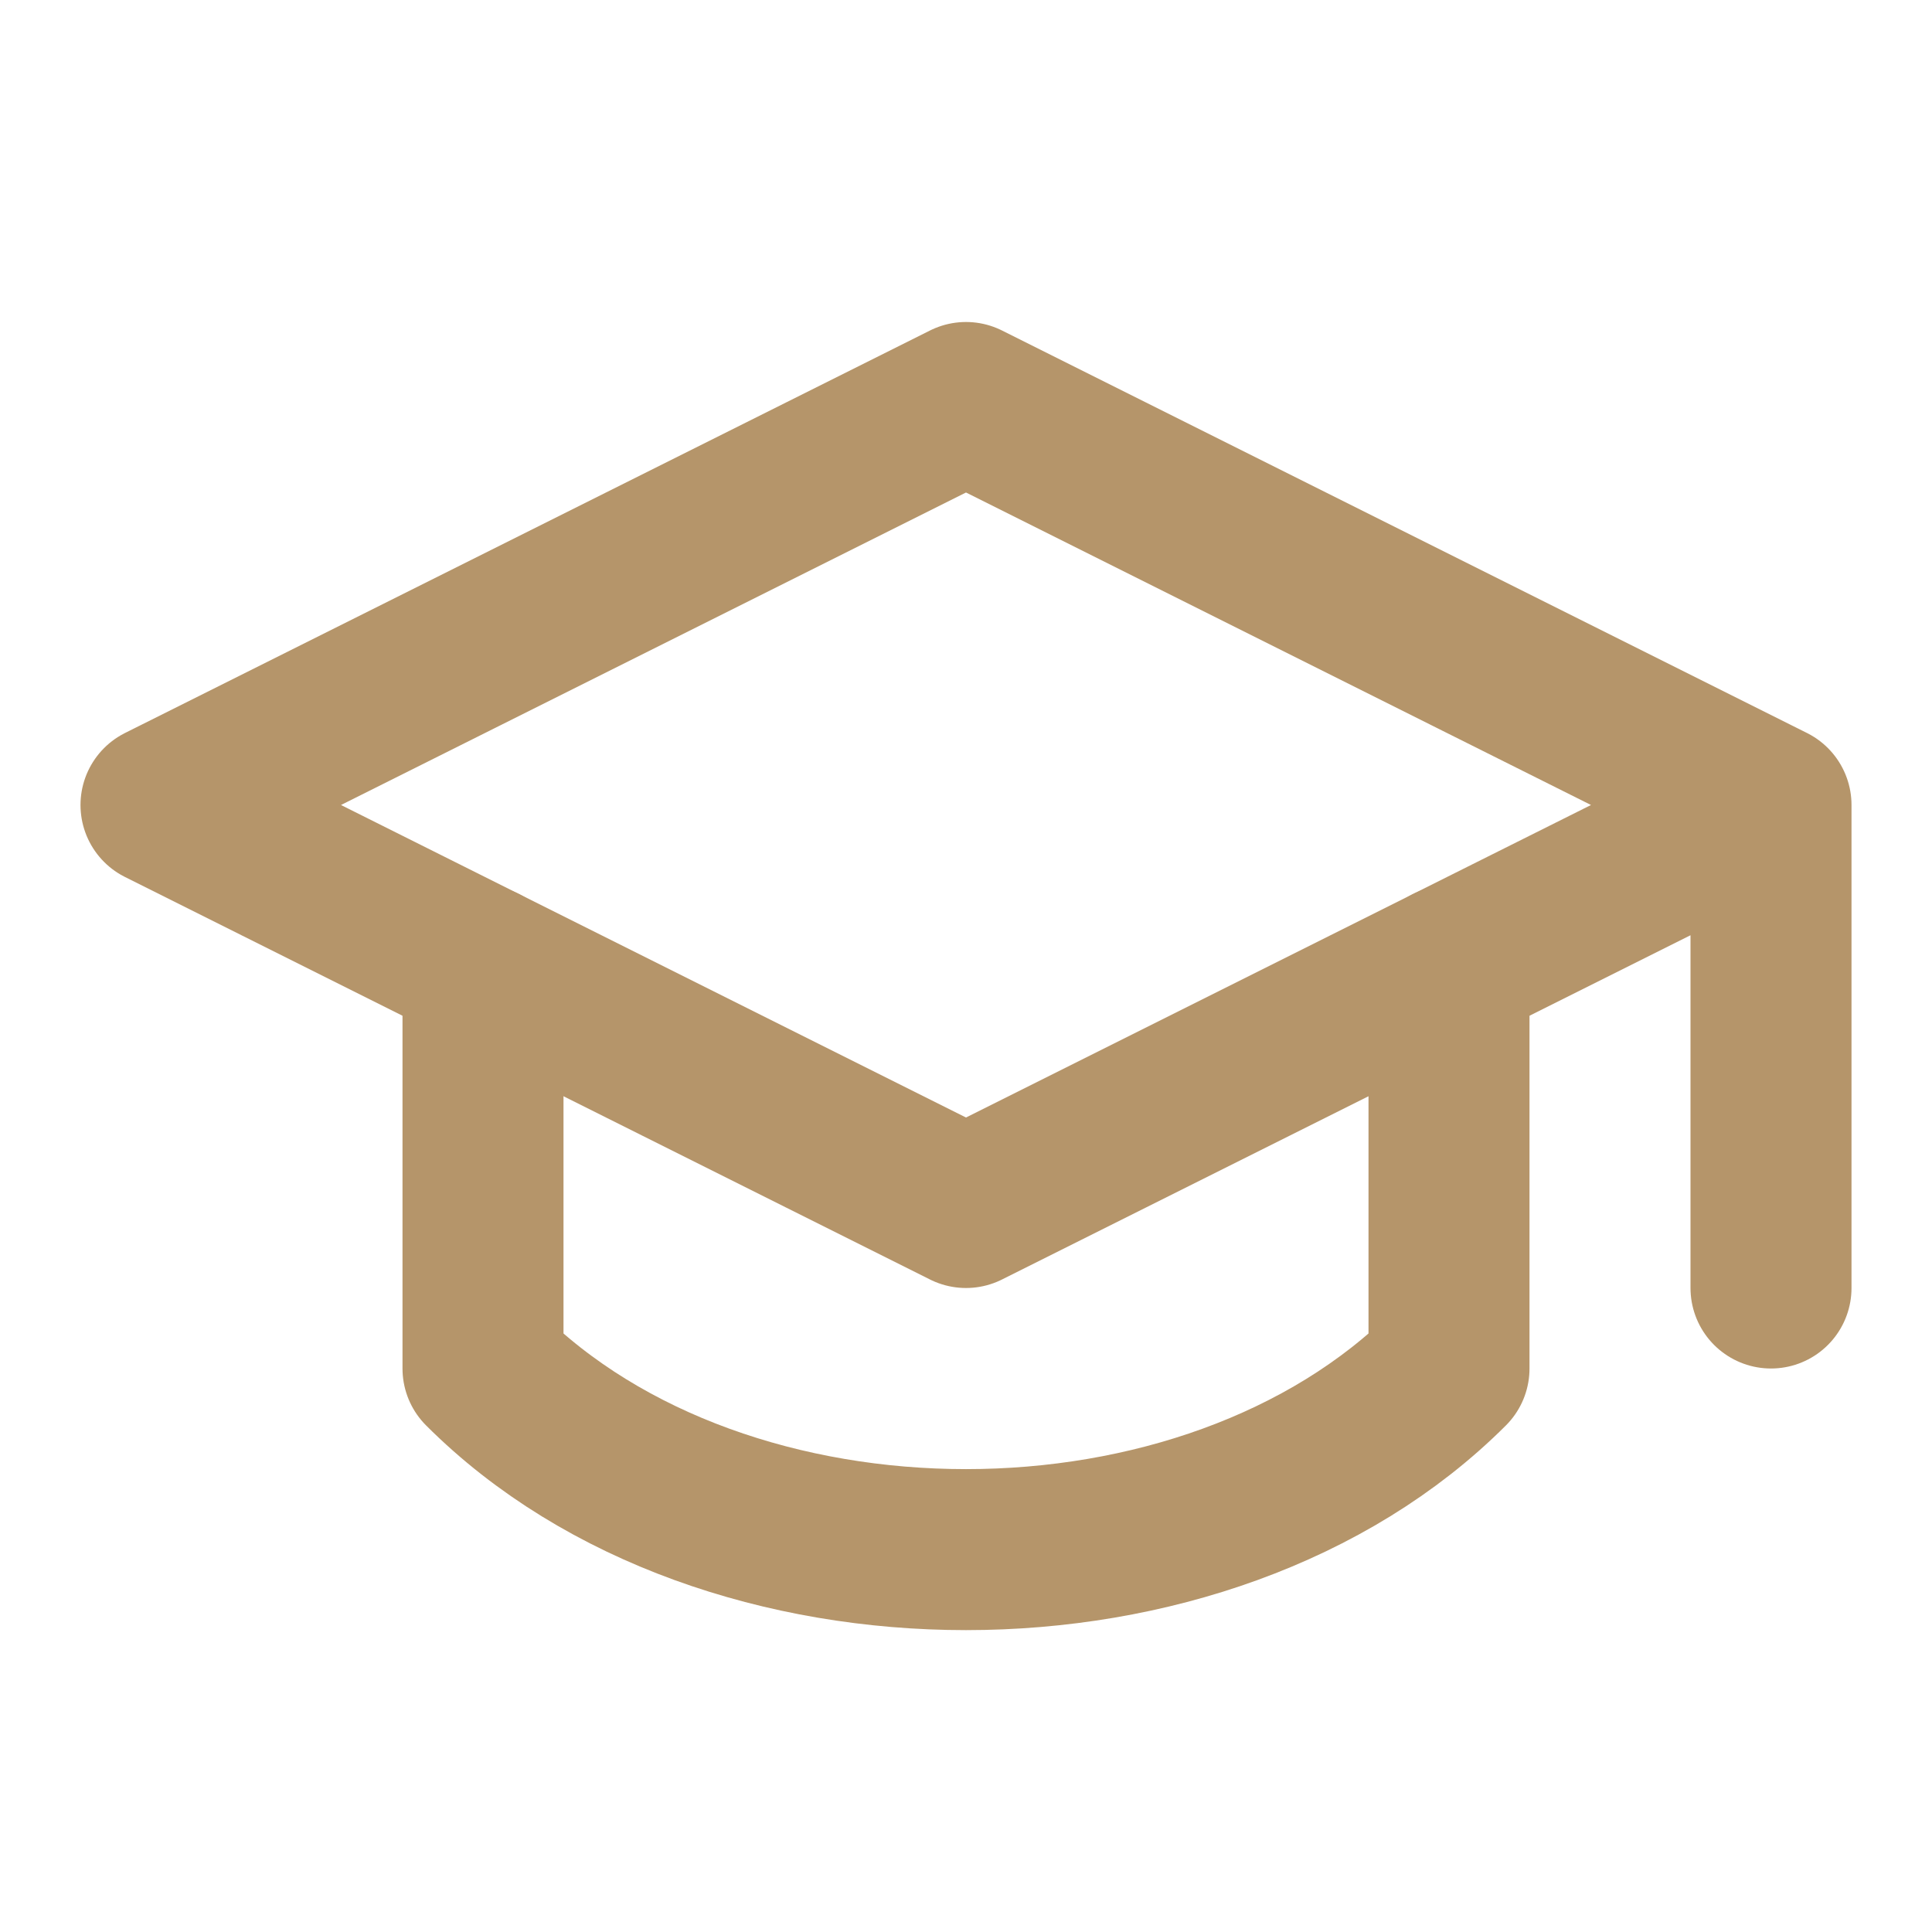
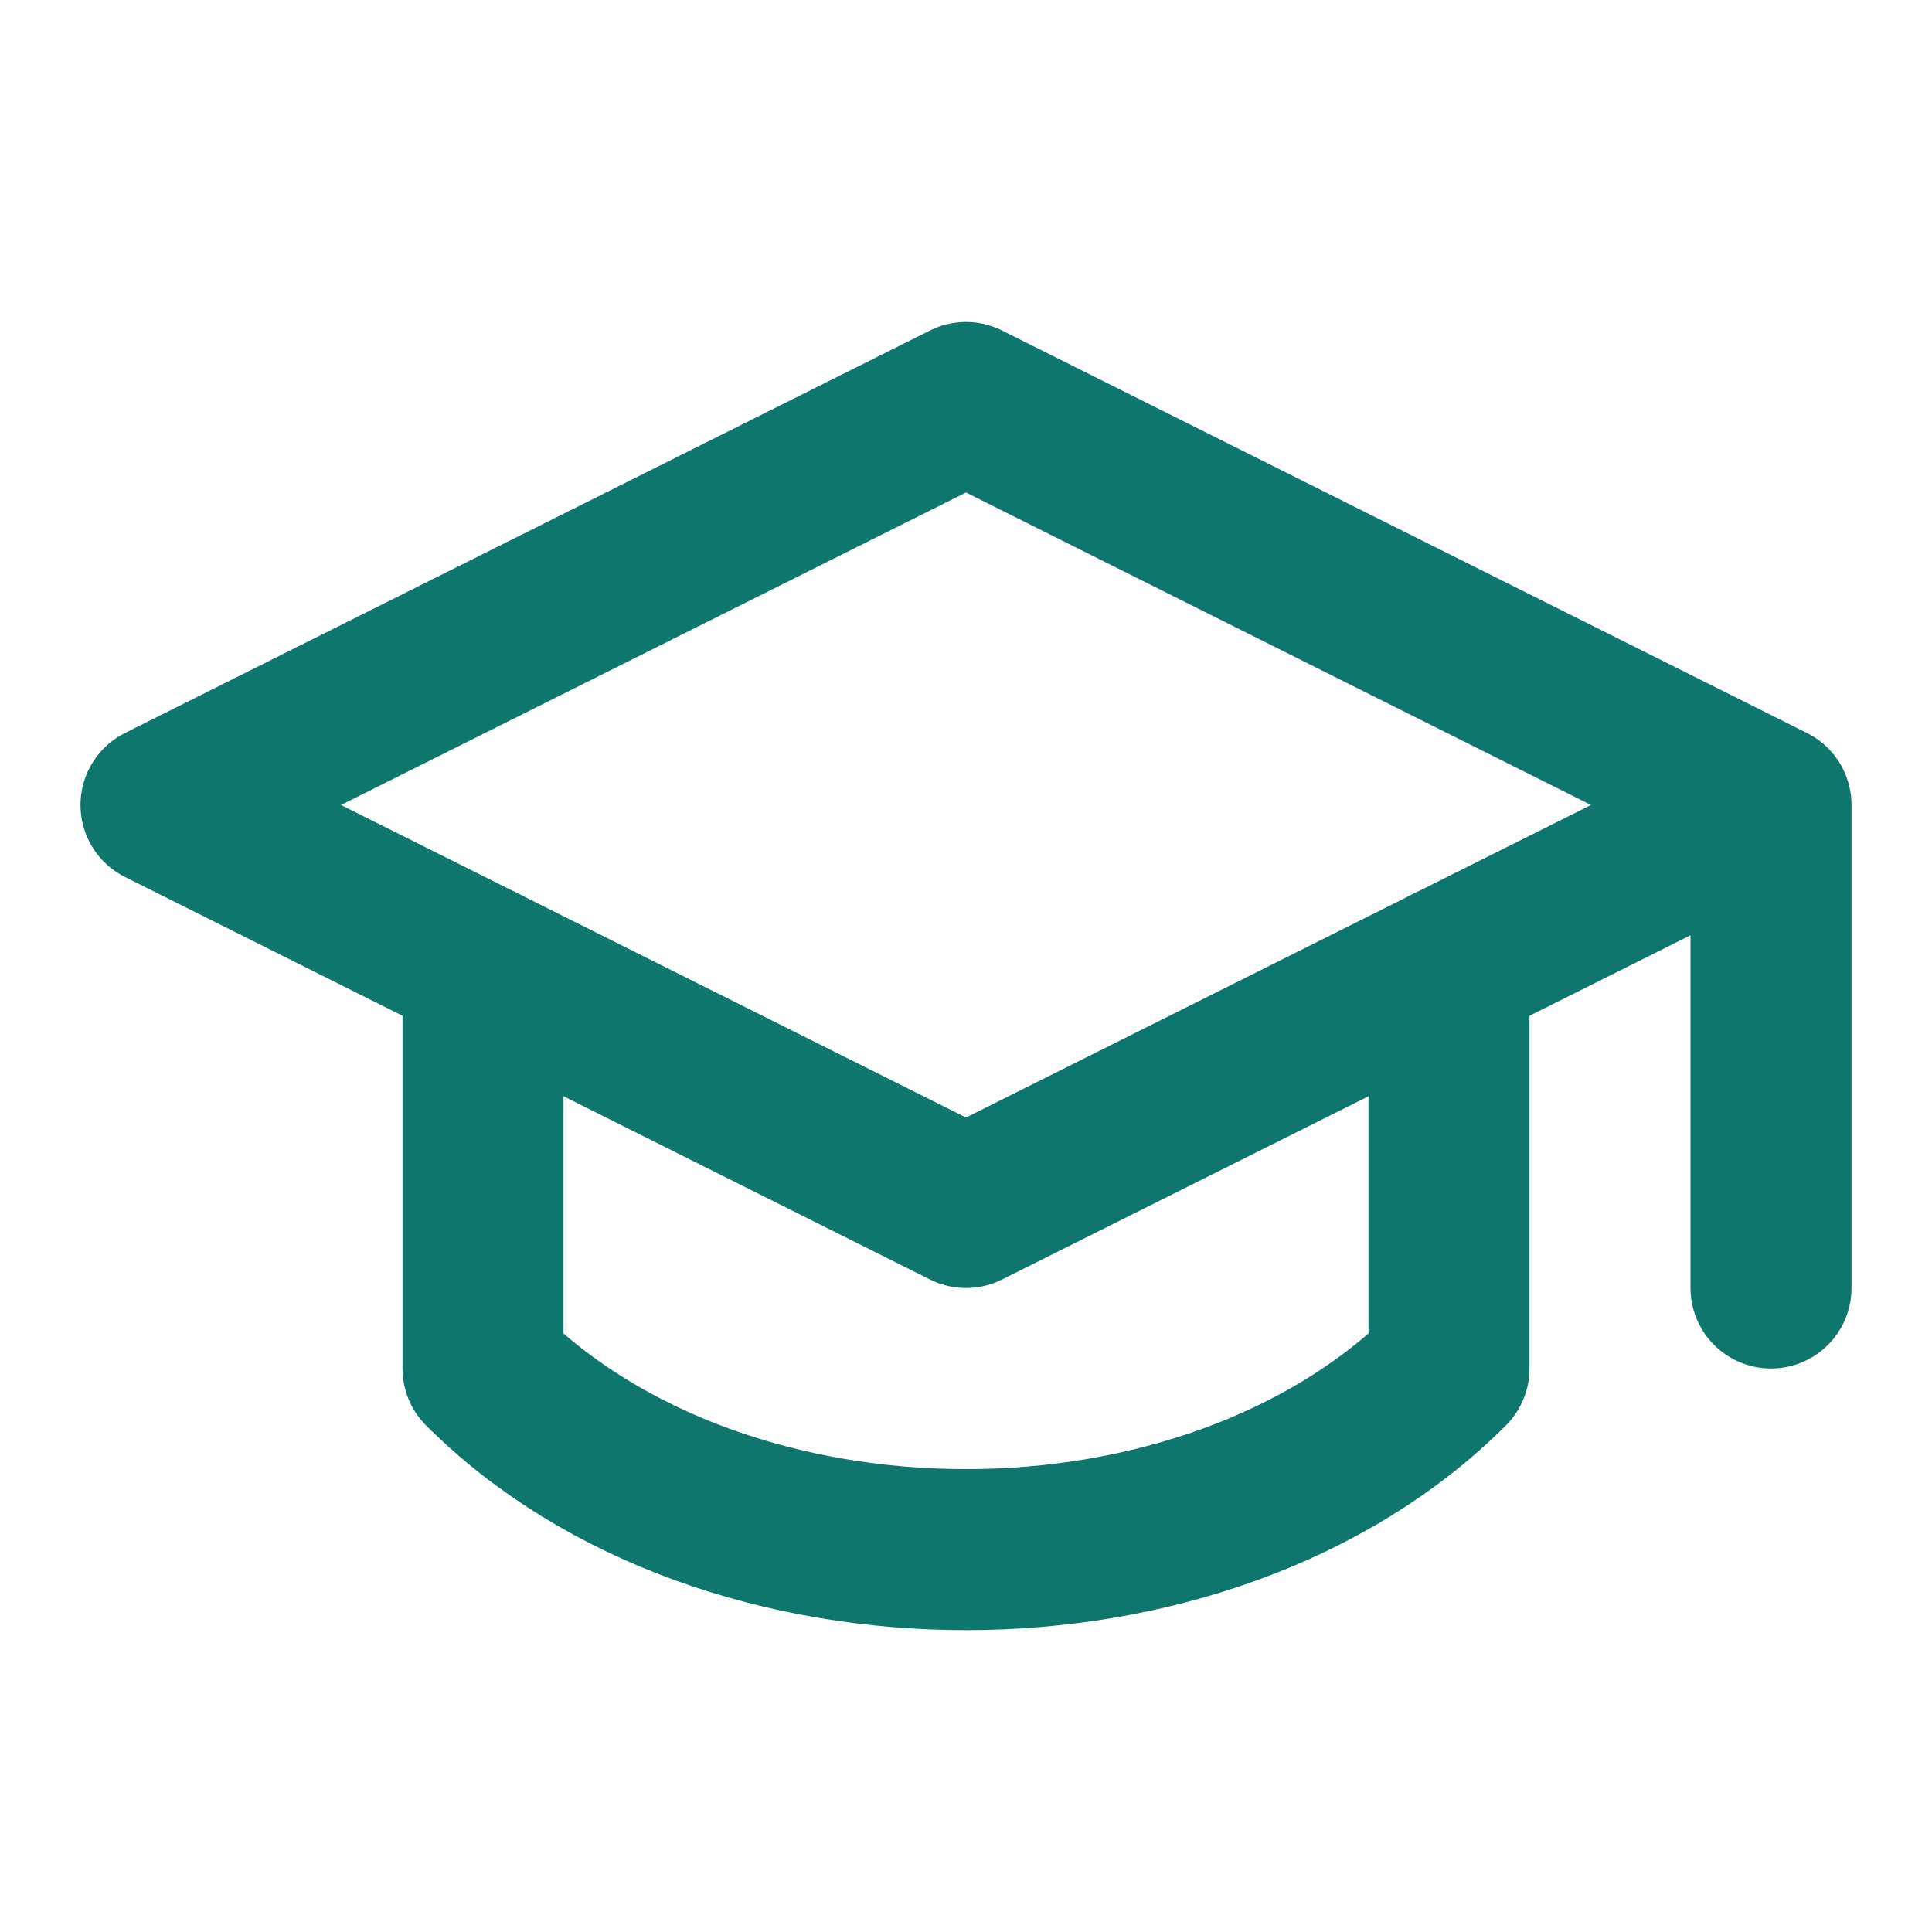
- <svg xmlns="http://www.w3.org/2000/svg" width="24" height="24" viewBox="0 0 24 24" fill="none" stroke="#B5956A" stroke-width="2" stroke-linecap="round" stroke-linejoin="round">
+ <svg xmlns="http://www.w3.org/2000/svg" width="24" height="24" viewBox="0 0 24 24" fill="none" stroke="#0f766e" stroke-width="2" stroke-linecap="round" stroke-linejoin="round">
  <path d="M22 10v6M2 10l10-5 10 5-10 5z" />
  <path d="M6 12v5c3 3 9 3 12 0v-5" />
</svg>
